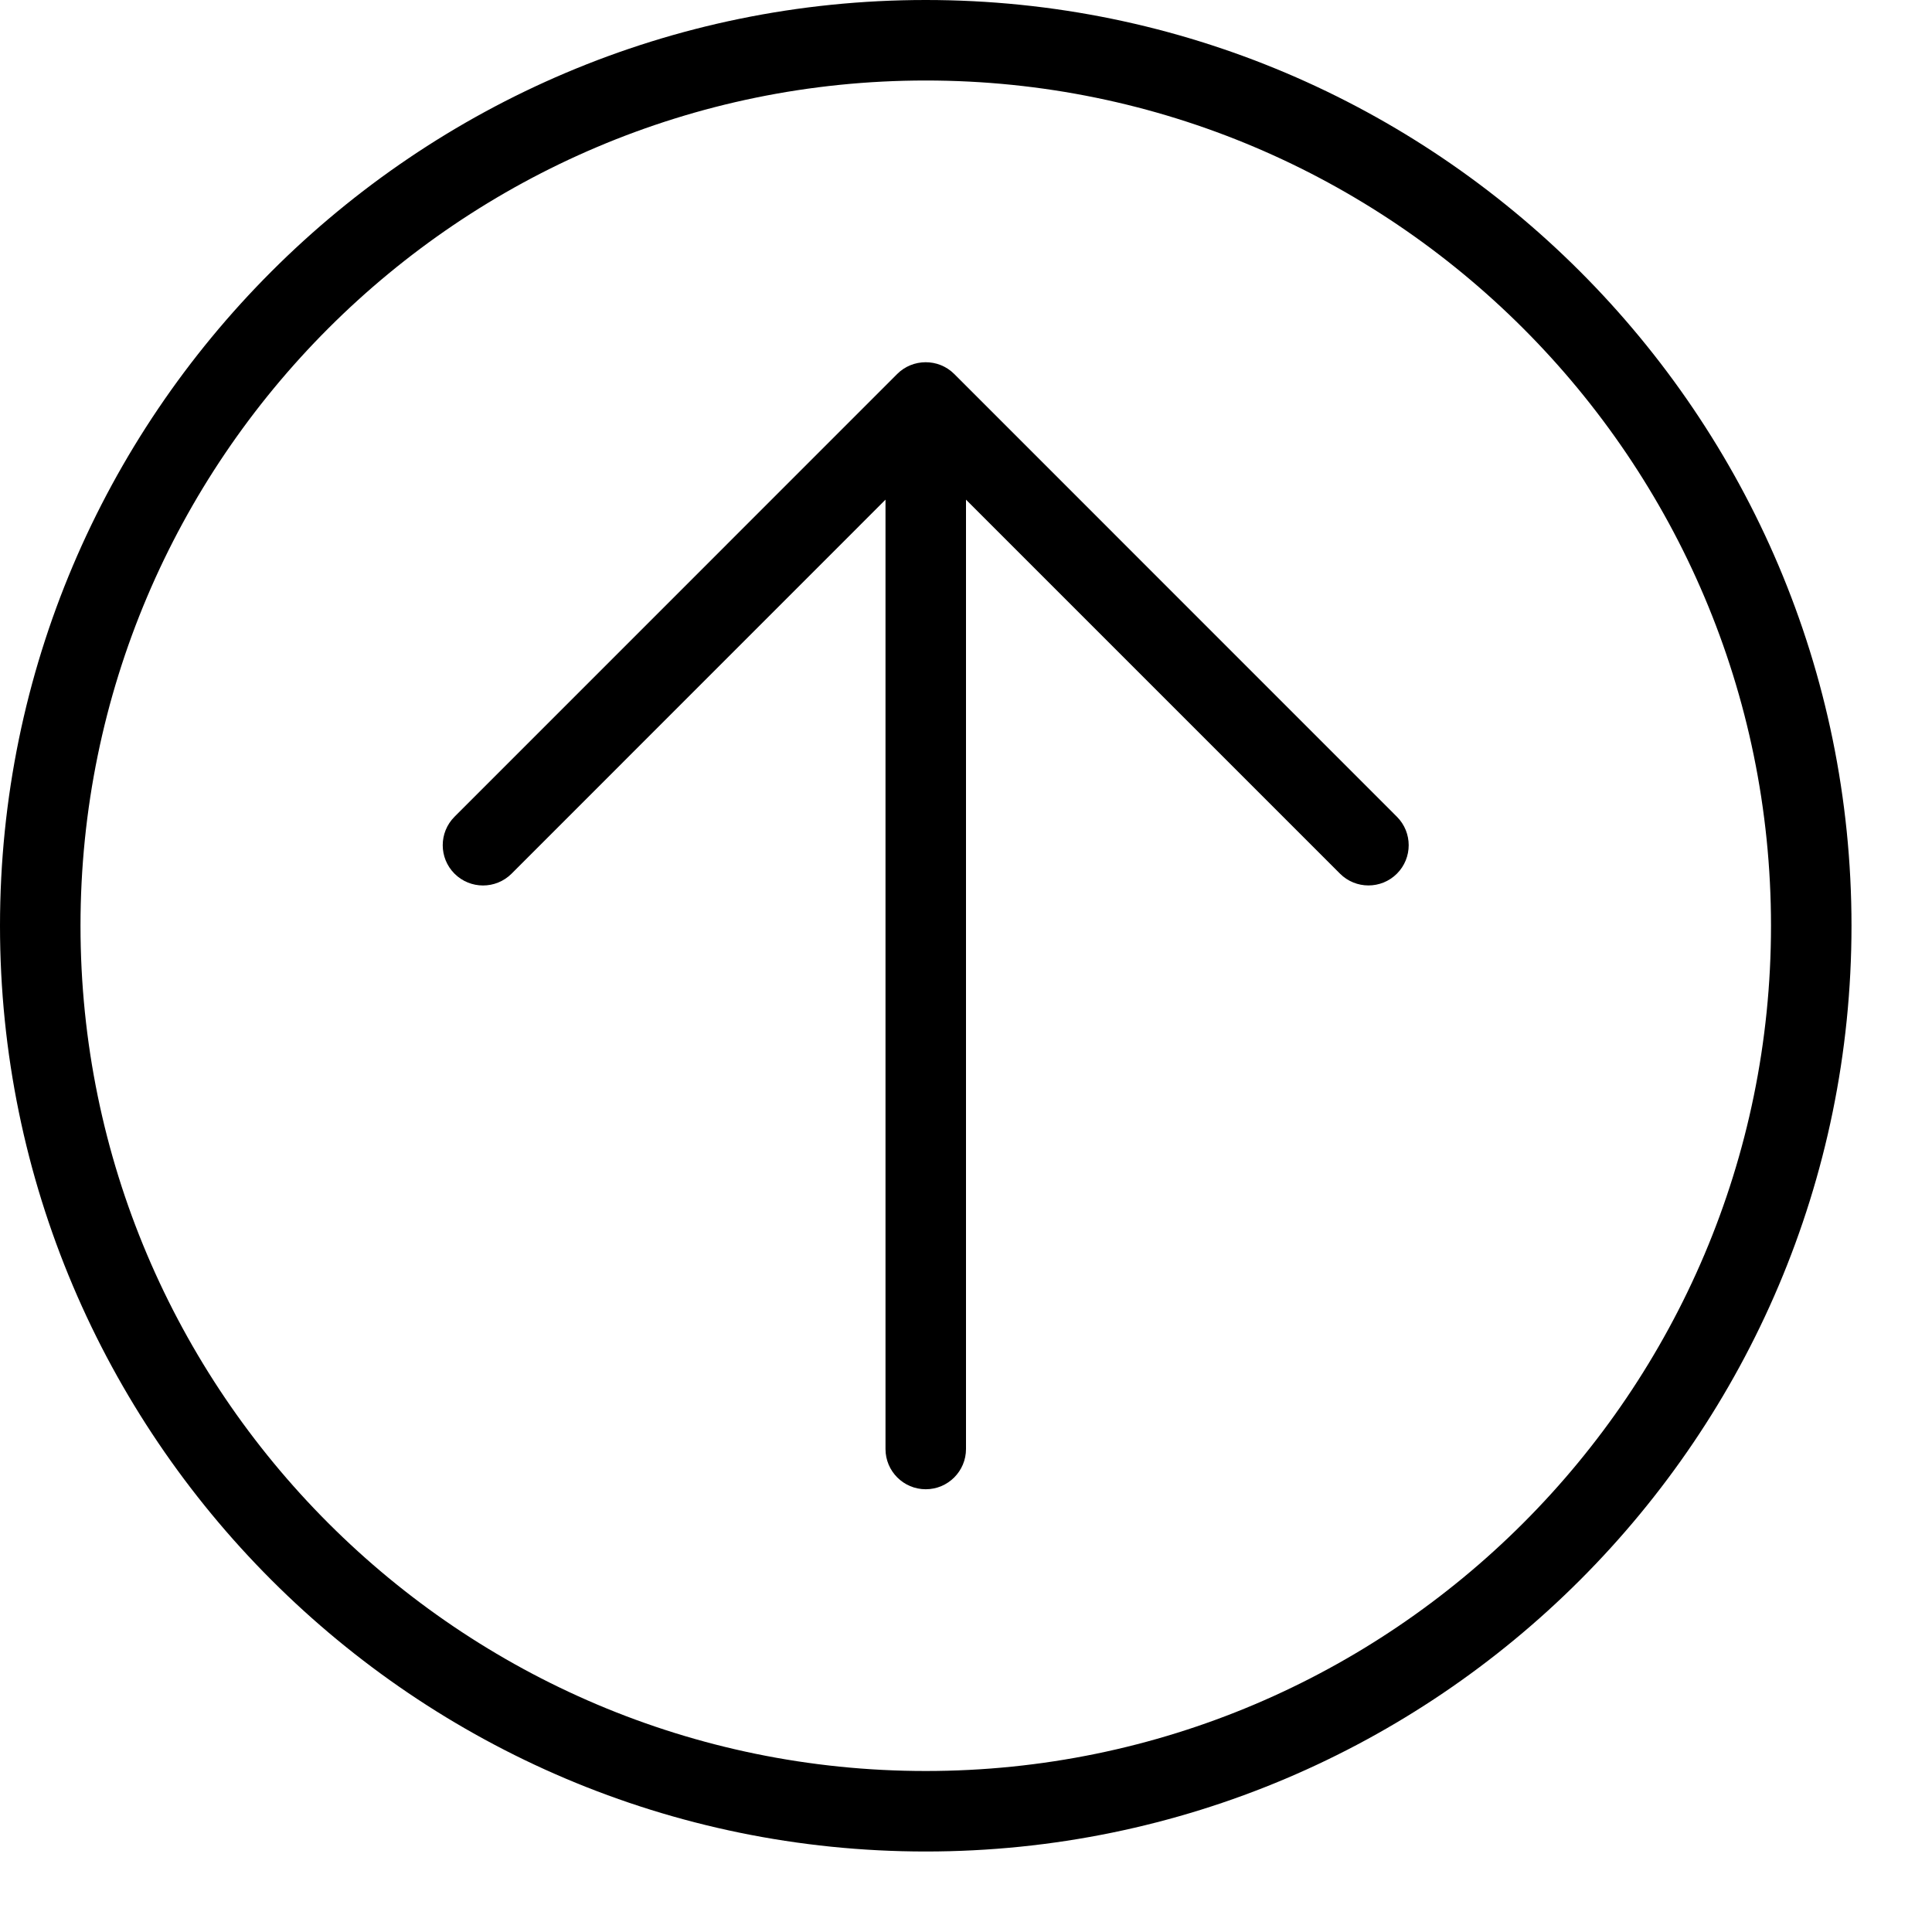
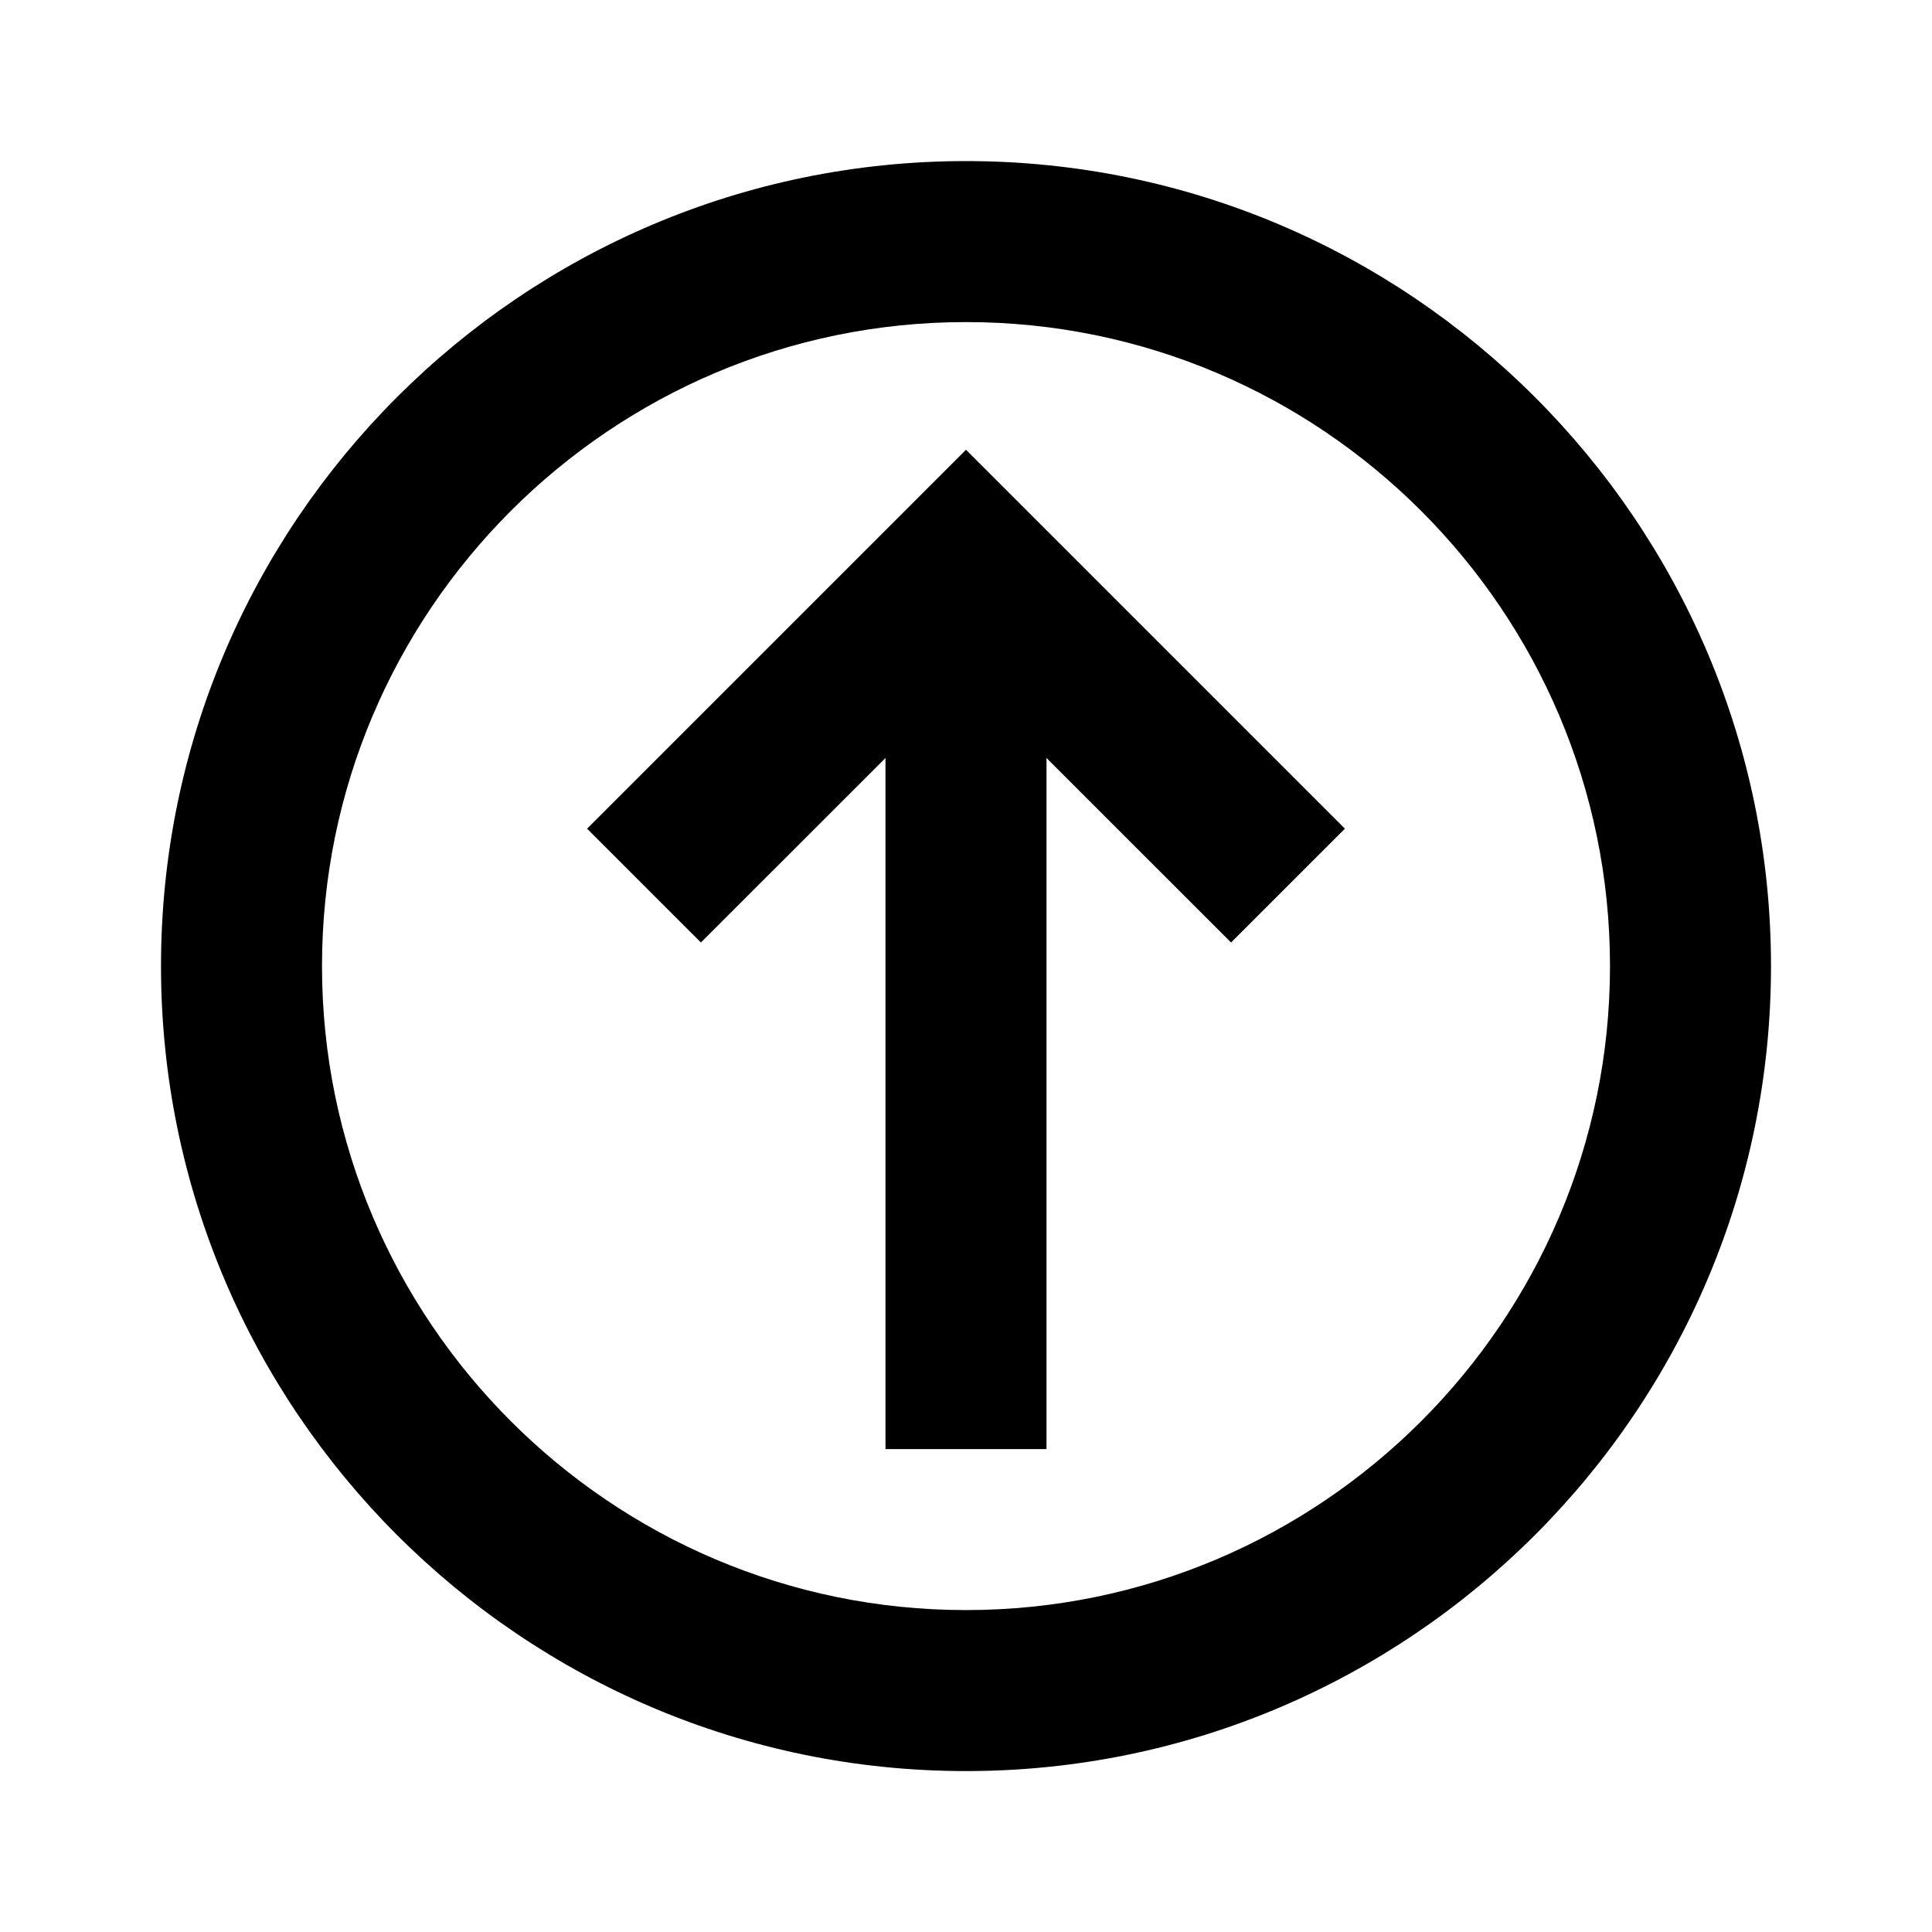
- <svg xmlns="http://www.w3.org/2000/svg" version="1.1" x="0px" y="0px" width="24px" height="24px" viewBox="0 0 24 24" enable-background="new 0 0 24 24" xml:space="preserve">
-   <g id="Outline_Icons_1_">
-     <g id="Outline_Icons">
-       <g>
-         <path d="M11.5,23C17.841,23,23,17.841,23,11.5C23,5.159,17.841,0,11.5,0S0,5.159,0,11.5C0,17.841,5.159,23,11.5,23z M11.5,1     C17.29,1,22,5.71,22,11.5S17.29,22,11.5,22S1,17.29,1,11.5S5.71,1,11.5,1z" />
-         <path d="M6.354,10.854L11,6.207V18c0,0.276,0.224,0.5,0.5,0.5S12,18.276,12,18V6.207l4.646,4.646     c0.195,0.195,0.512,0.195,0.707,0s0.195-0.512,0-0.707l-5.499-5.5c-0.198-0.198-0.518-0.192-0.709,0l-5.499,5.5     c-0.195,0.195-0.195,0.512,0,0.707S6.158,11.049,6.354,10.854z" />
-       </g>
-     </g>
+ <svg xmlns="http://www.w3.org/2000/svg" width="24" height="24" viewBox="0 0 24 24">
+   <g>
+     <path fill-rule="evenodd" d="M12,2.001 C6.486,2.001 2,6.486 2,12.001 C2,17.515 6.486,22.001 12,22.001 C17.514,22.001 22,17.515 22,12.001 C22,6.487 17.514,2.001 12,2.001 Z M12,20.001 C7.589,20.001 4,16.411 4,12.001 C4,7.589 7.589,4.001 12,4.001 C16.411,4.001 20,7.589 20,12.001 C20,16.412 16.411,20.001 12,20.001 Z" />
+     <polygon fill-rule="evenodd" points="7.293 10.294 8.707 11.708 11 9.416 11 18.001 13 18.001 13 9.416 15.293 11.708 16.707 10.294 12 5.587" />
  </g>
</svg>
